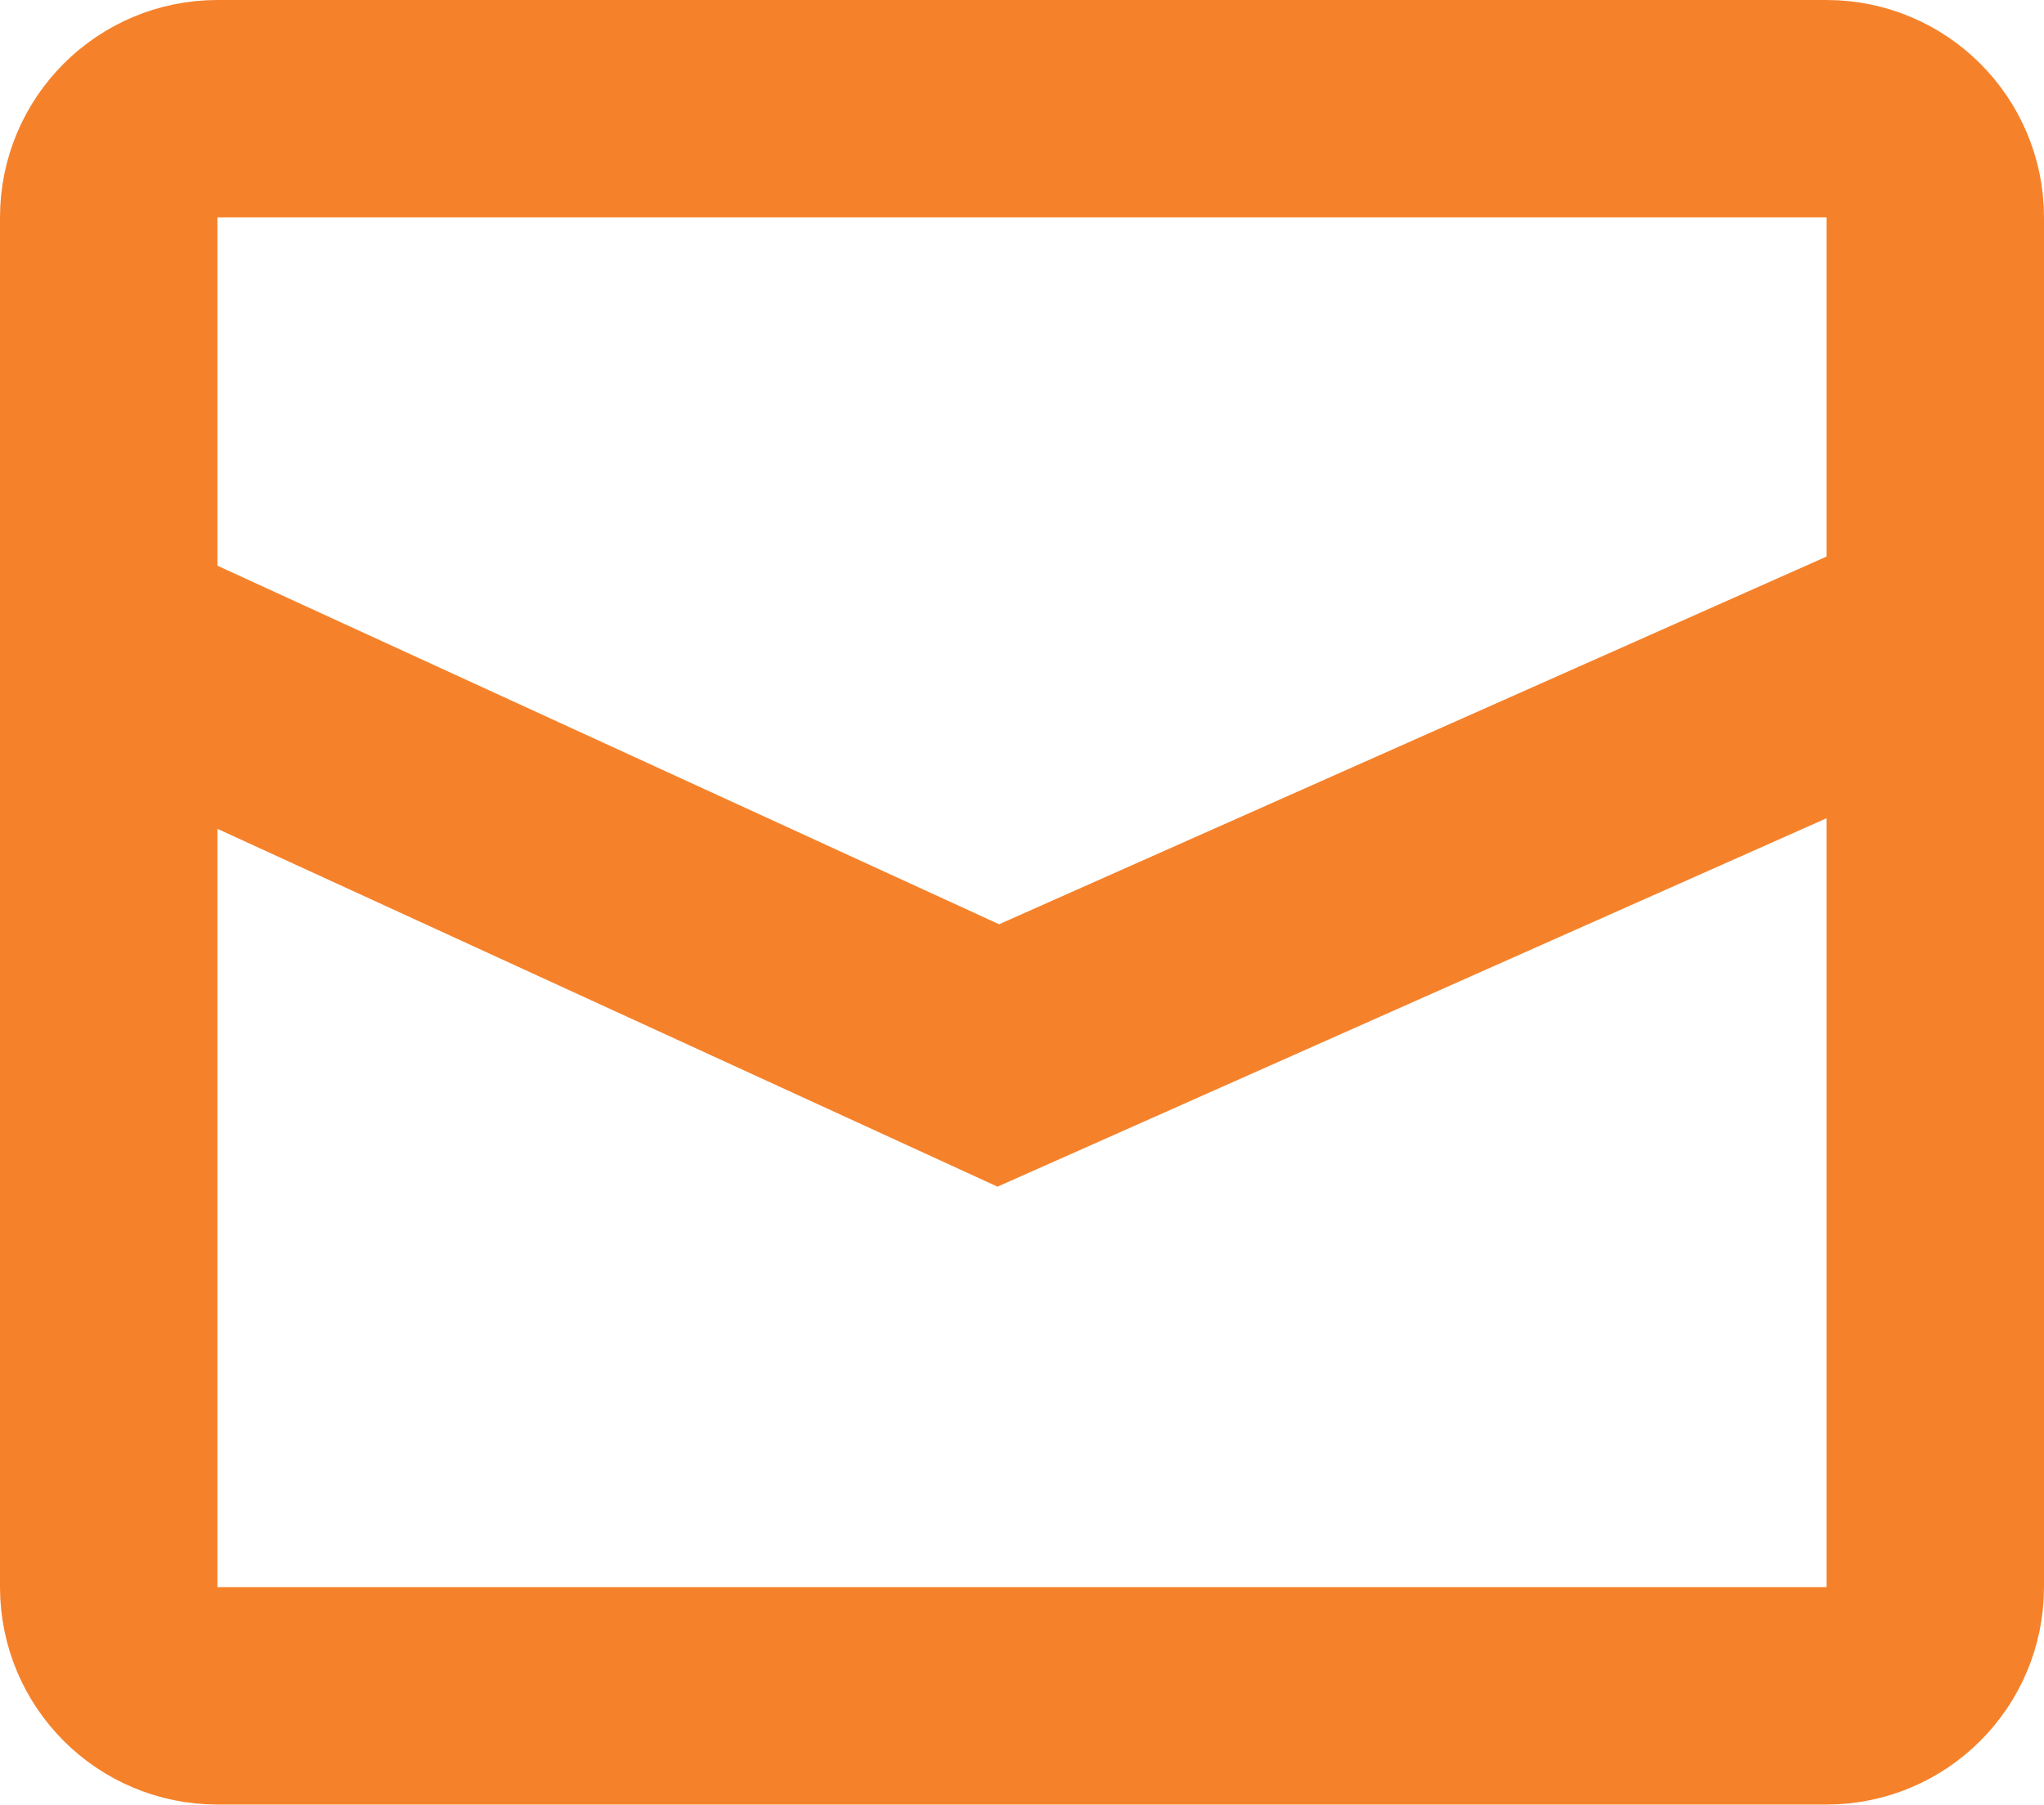
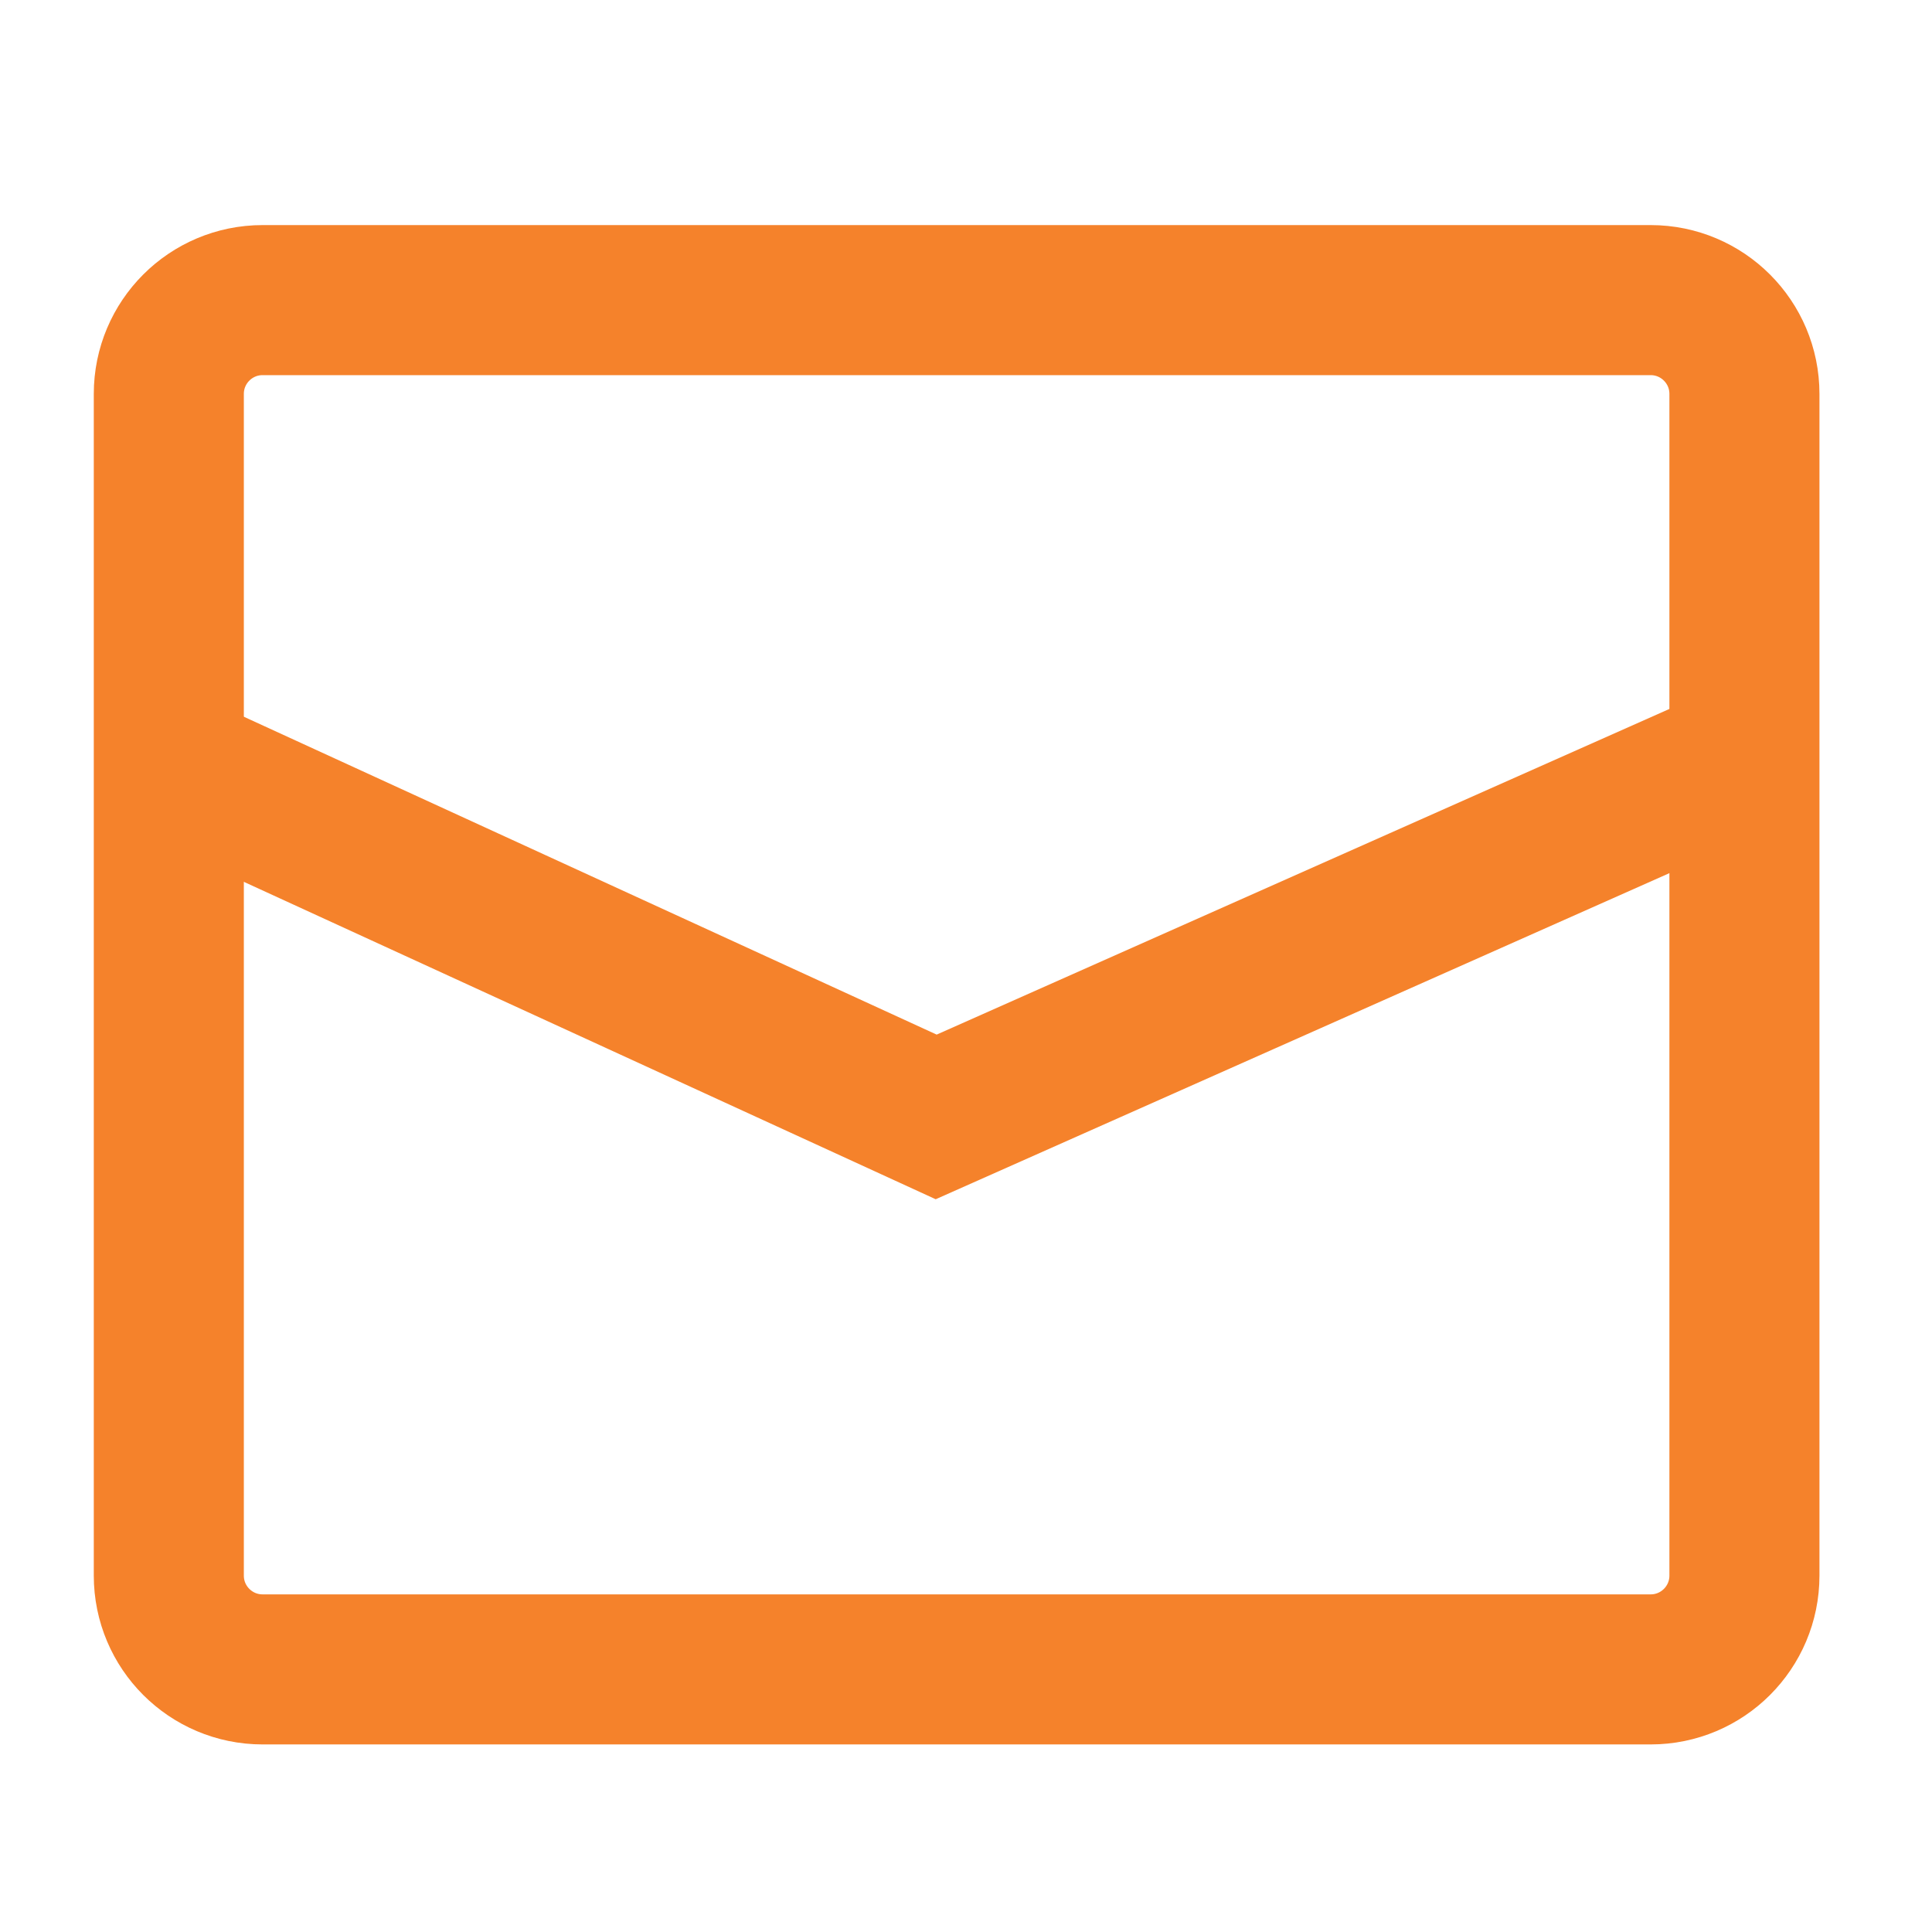
- <svg xmlns="http://www.w3.org/2000/svg" width="94" height="83" viewBox="0 0 94 83">
-   <g id="icon_inbox" transform="translate(-4068 -77)">
-     <rect id="Retângulo_1949" data-name="Retângulo 1949" width="84" height="73" rx="5" transform="translate(4073 82)" fill="none" stroke="#f5822b" stroke-width="10" />
-     <path id="Caminho_897" data-name="Caminho 897" d="M4073,108.777l40.91,18.769,42.231-18.769" transform="translate(0 -2)" fill="none" stroke="#f5822b" stroke-width="11" />
+ <svg xmlns="http://www.w3.org/2000/svg" width="103" height="103" viewBox="0 0 103 103">
+   <g id="icon_inbox" transform="translate(-4064 -66)">
+     <rect id="Retângulo_1949" data-name="Retângulo 1949" width="84" height="73" rx="5" transform="translate(4073 82)" fill="none" stroke="#f5822b" stroke-width="8" />
+     <path id="Caminho_897" data-name="Caminho 897" d="M4073,108.777l40.91,18.769,42.231-18.769" transform="translate(0 -2)" fill="none" stroke="#f5822b" stroke-width="8" />
+     <rect id="Retângulo_1972" data-name="Retângulo 1972" width="103" height="103" transform="translate(4064 66)" fill="none" />
  </g>
</svg>
